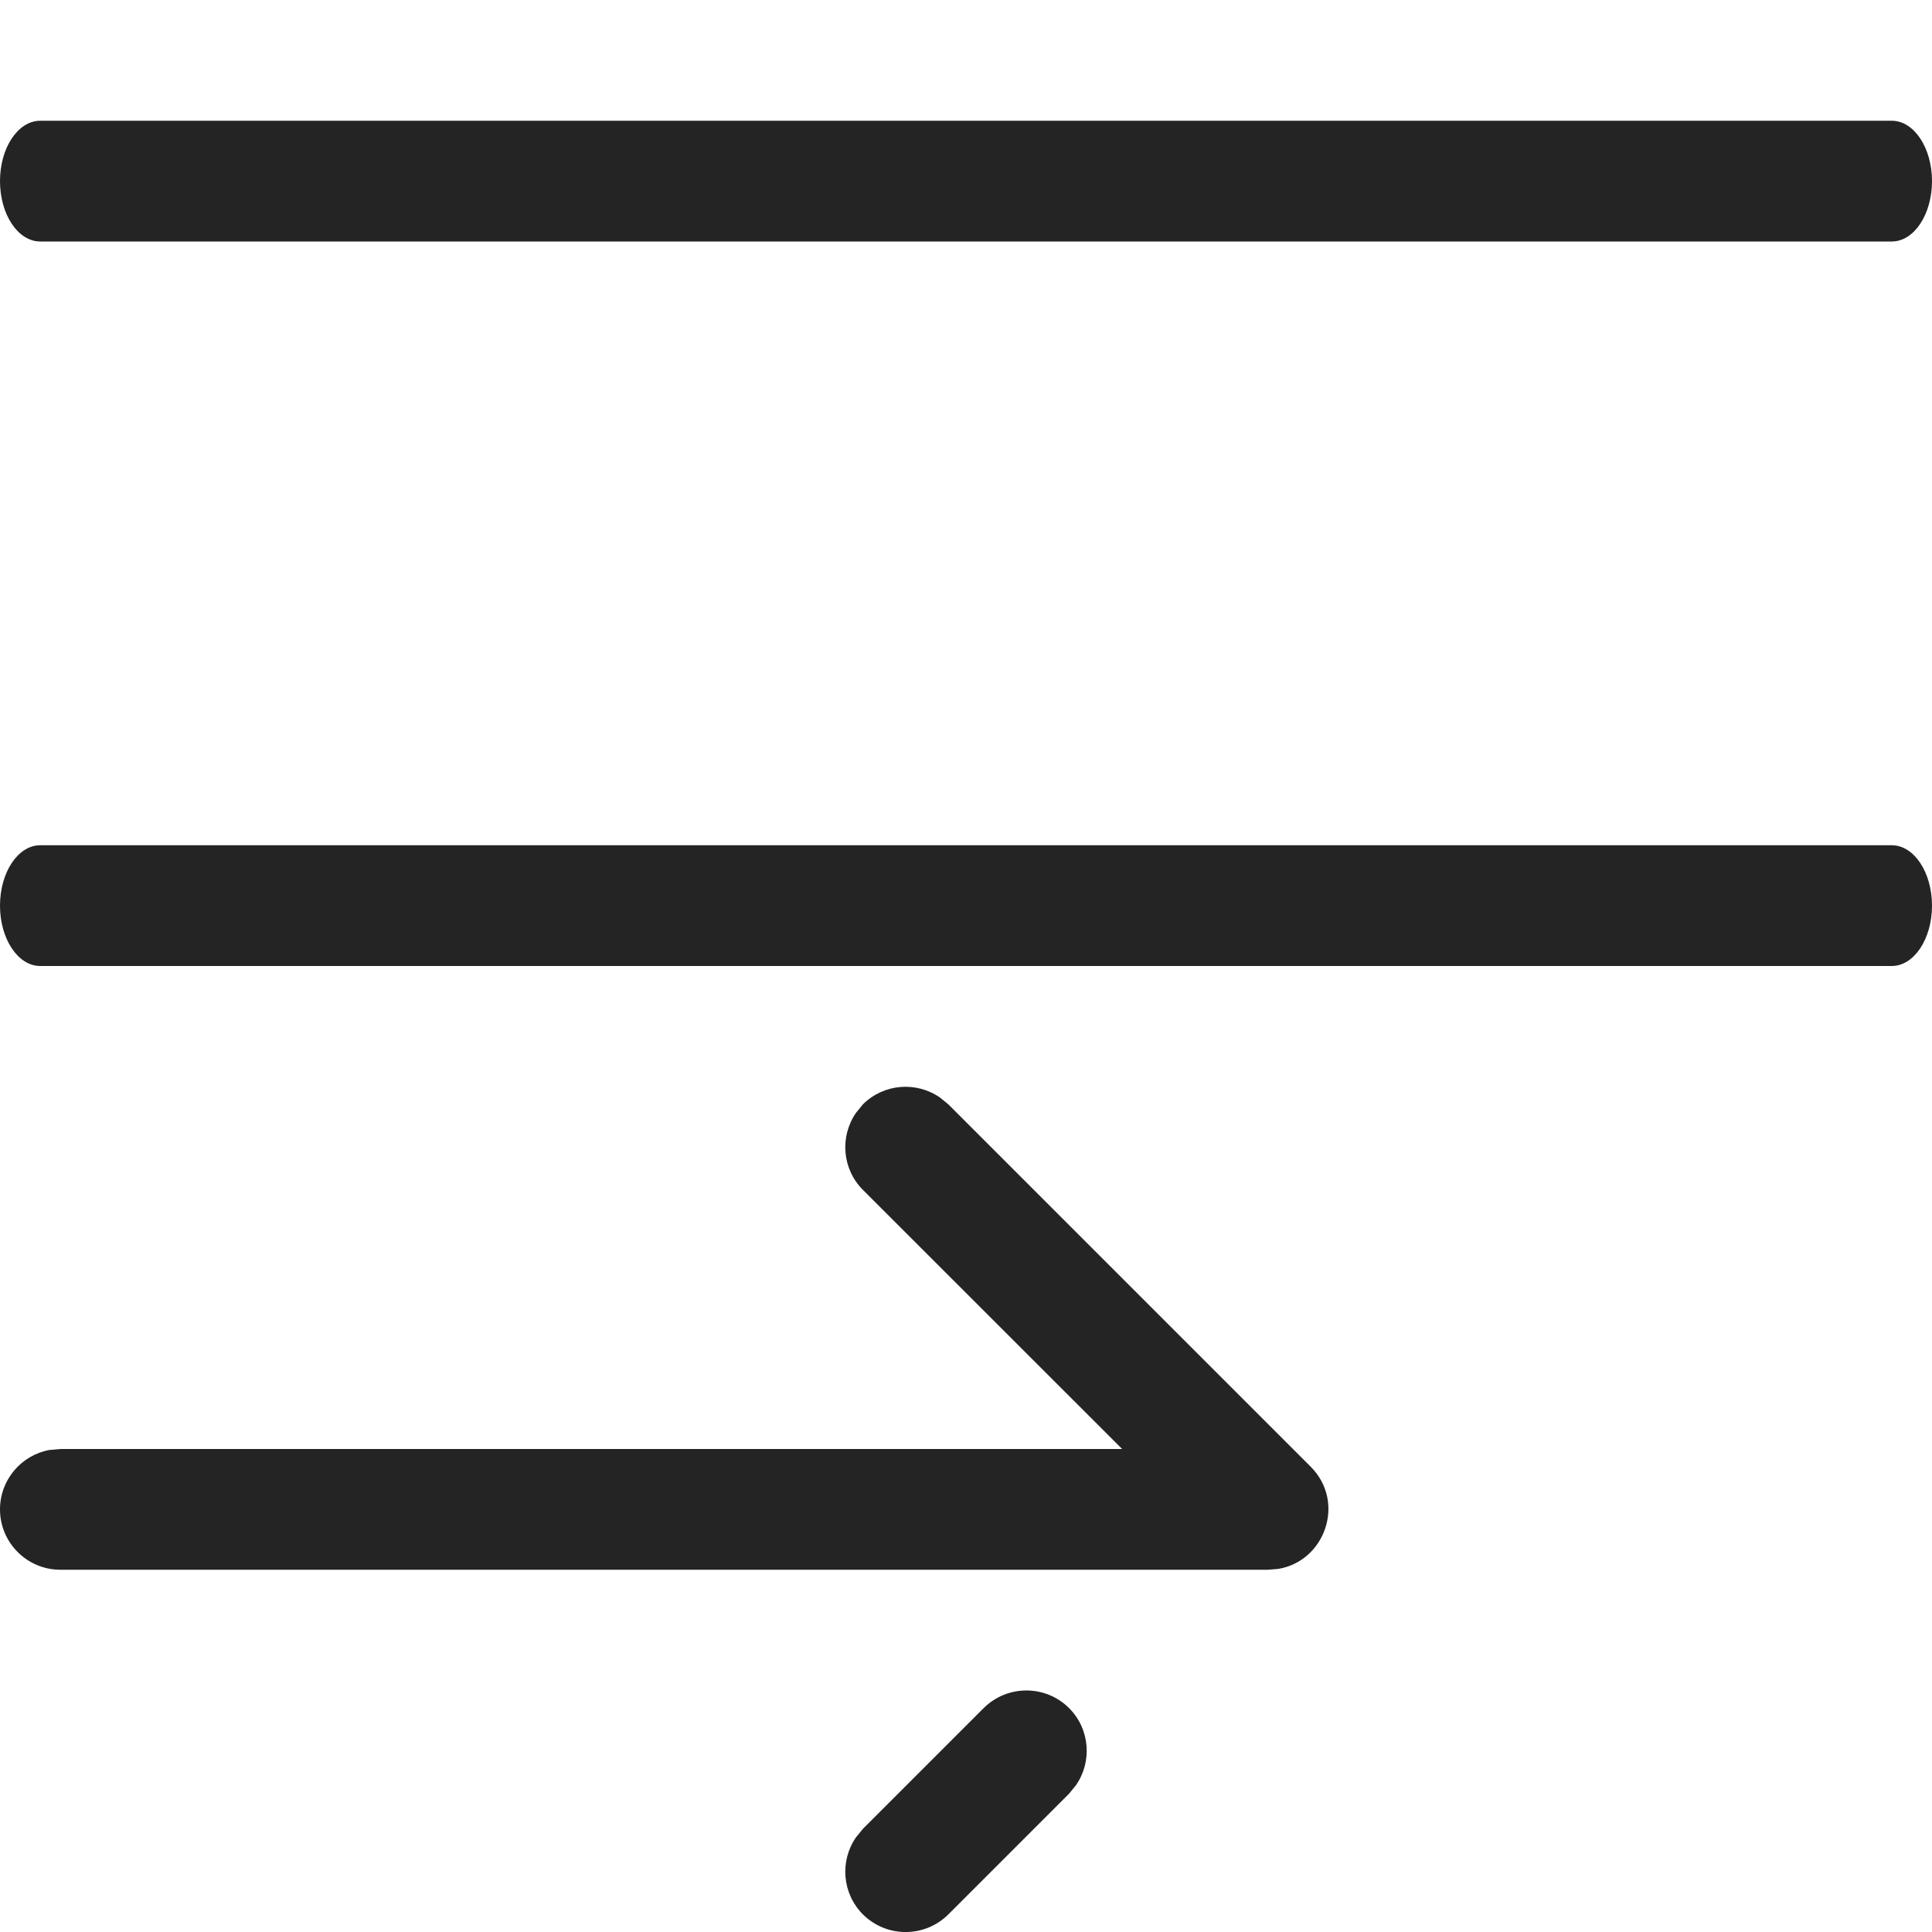
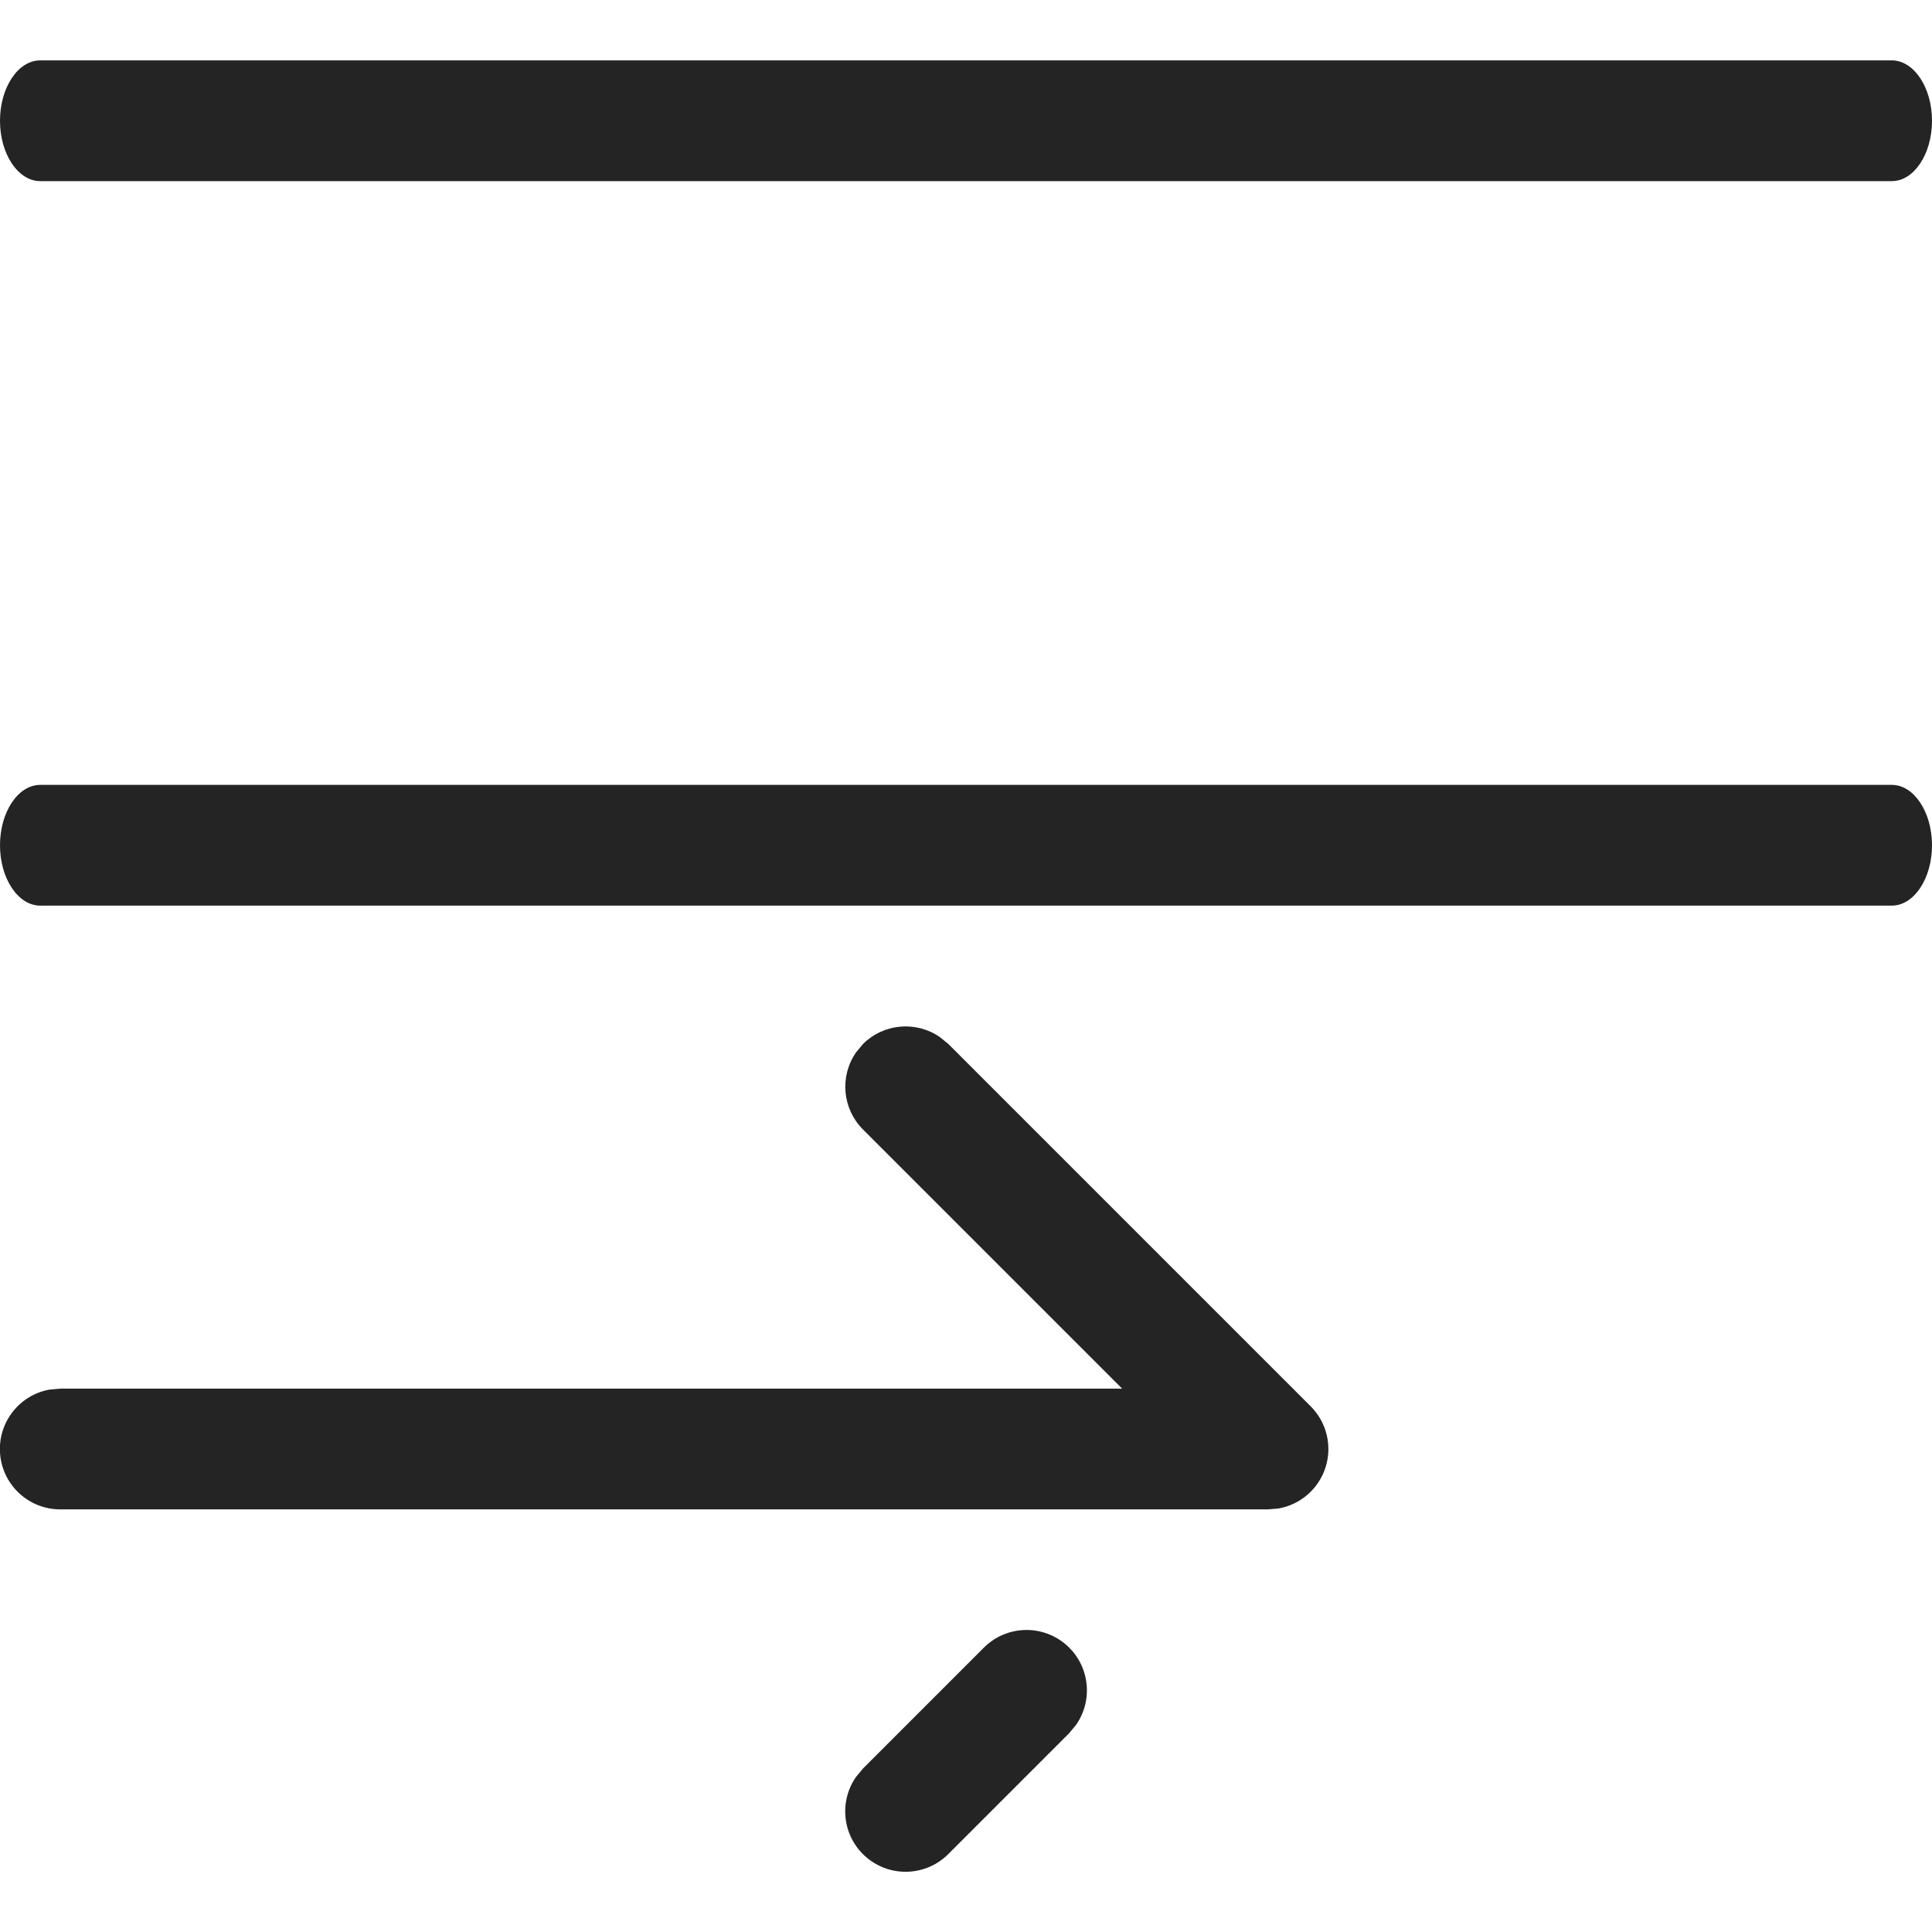
- <svg xmlns="http://www.w3.org/2000/svg" width="16" height="16" viewBox="0 0 16 16" fill="none">
-   <path fill-rule="evenodd" fill="#242424" clip-rule="evenodd" d="M16 7.5C16 7.224 15.851 7 15.667 7H0.333C0.149 7 0 7.224 0 7.5C0 7.776 0.149 8 0.333 8H15.667C15.851 8 16 7.776 16 7.5ZM16 1.5C16 1.224 15.851 1 15.667 1H0.333C0.149 1 0 1.224 0 1.5C0 1.776 0.149 2 0.333 2H15.667C15.851 2 16 1.776 16 1.5ZM7.146 9.146C7.32 8.973 7.589 8.954 7.784 9.089L7.854 9.146L10.854 12.146C11.148 12.44 10.973 12.929 10.586 12.993L10.5 13H0.5C0.224 13 0 12.776 0 12.5C0 12.255 0.177 12.05 0.41 12.008L0.5 12H9.293L7.146 9.854C6.973 9.68 6.954 9.411 7.089 9.216L7.146 9.146ZM8.146 14.146C8.342 13.951 8.658 13.951 8.854 14.146C9.027 14.32 9.046 14.589 8.911 14.784L8.854 14.854L7.854 15.854C7.658 16.049 7.342 16.049 7.146 15.854C6.973 15.68 6.954 15.411 7.089 15.216L7.146 15.146L8.146 14.146Z" />
+ <svg width="16" height="16" fill="none" viewBox="0 0 16 16">
+   <path fill="#242424" d="M16 7c0-.276-.15-.5-.333-.5H.333C.15 6.5 0 6.724 0 7s.15.5.333.5h15.334c.184 0 .333-.224.333-.5Zm0-6c0-.276-.15-.5-.333-.5H.333C.15.5 0 .724 0 1s.15.5.333.5h15.334c.184 0 .333-.224.333-.5ZM7.147 8.646a.5.5 0 0 1 .637-.057l.07.057 3 3a.5.5 0 0 1-.268.847l-.086.007H.5a.5.5 0 0 1-.09-.992L.5 11.5h8.793L7.147 9.354a.5.5 0 0 1-.058-.638l.058-.07Zm1 5a.5.5 0 0 1 .765.638l-.058.07-1 1a.5.5 0 0 1-.765-.638l.058-.07 1-1Z" />
</svg>
